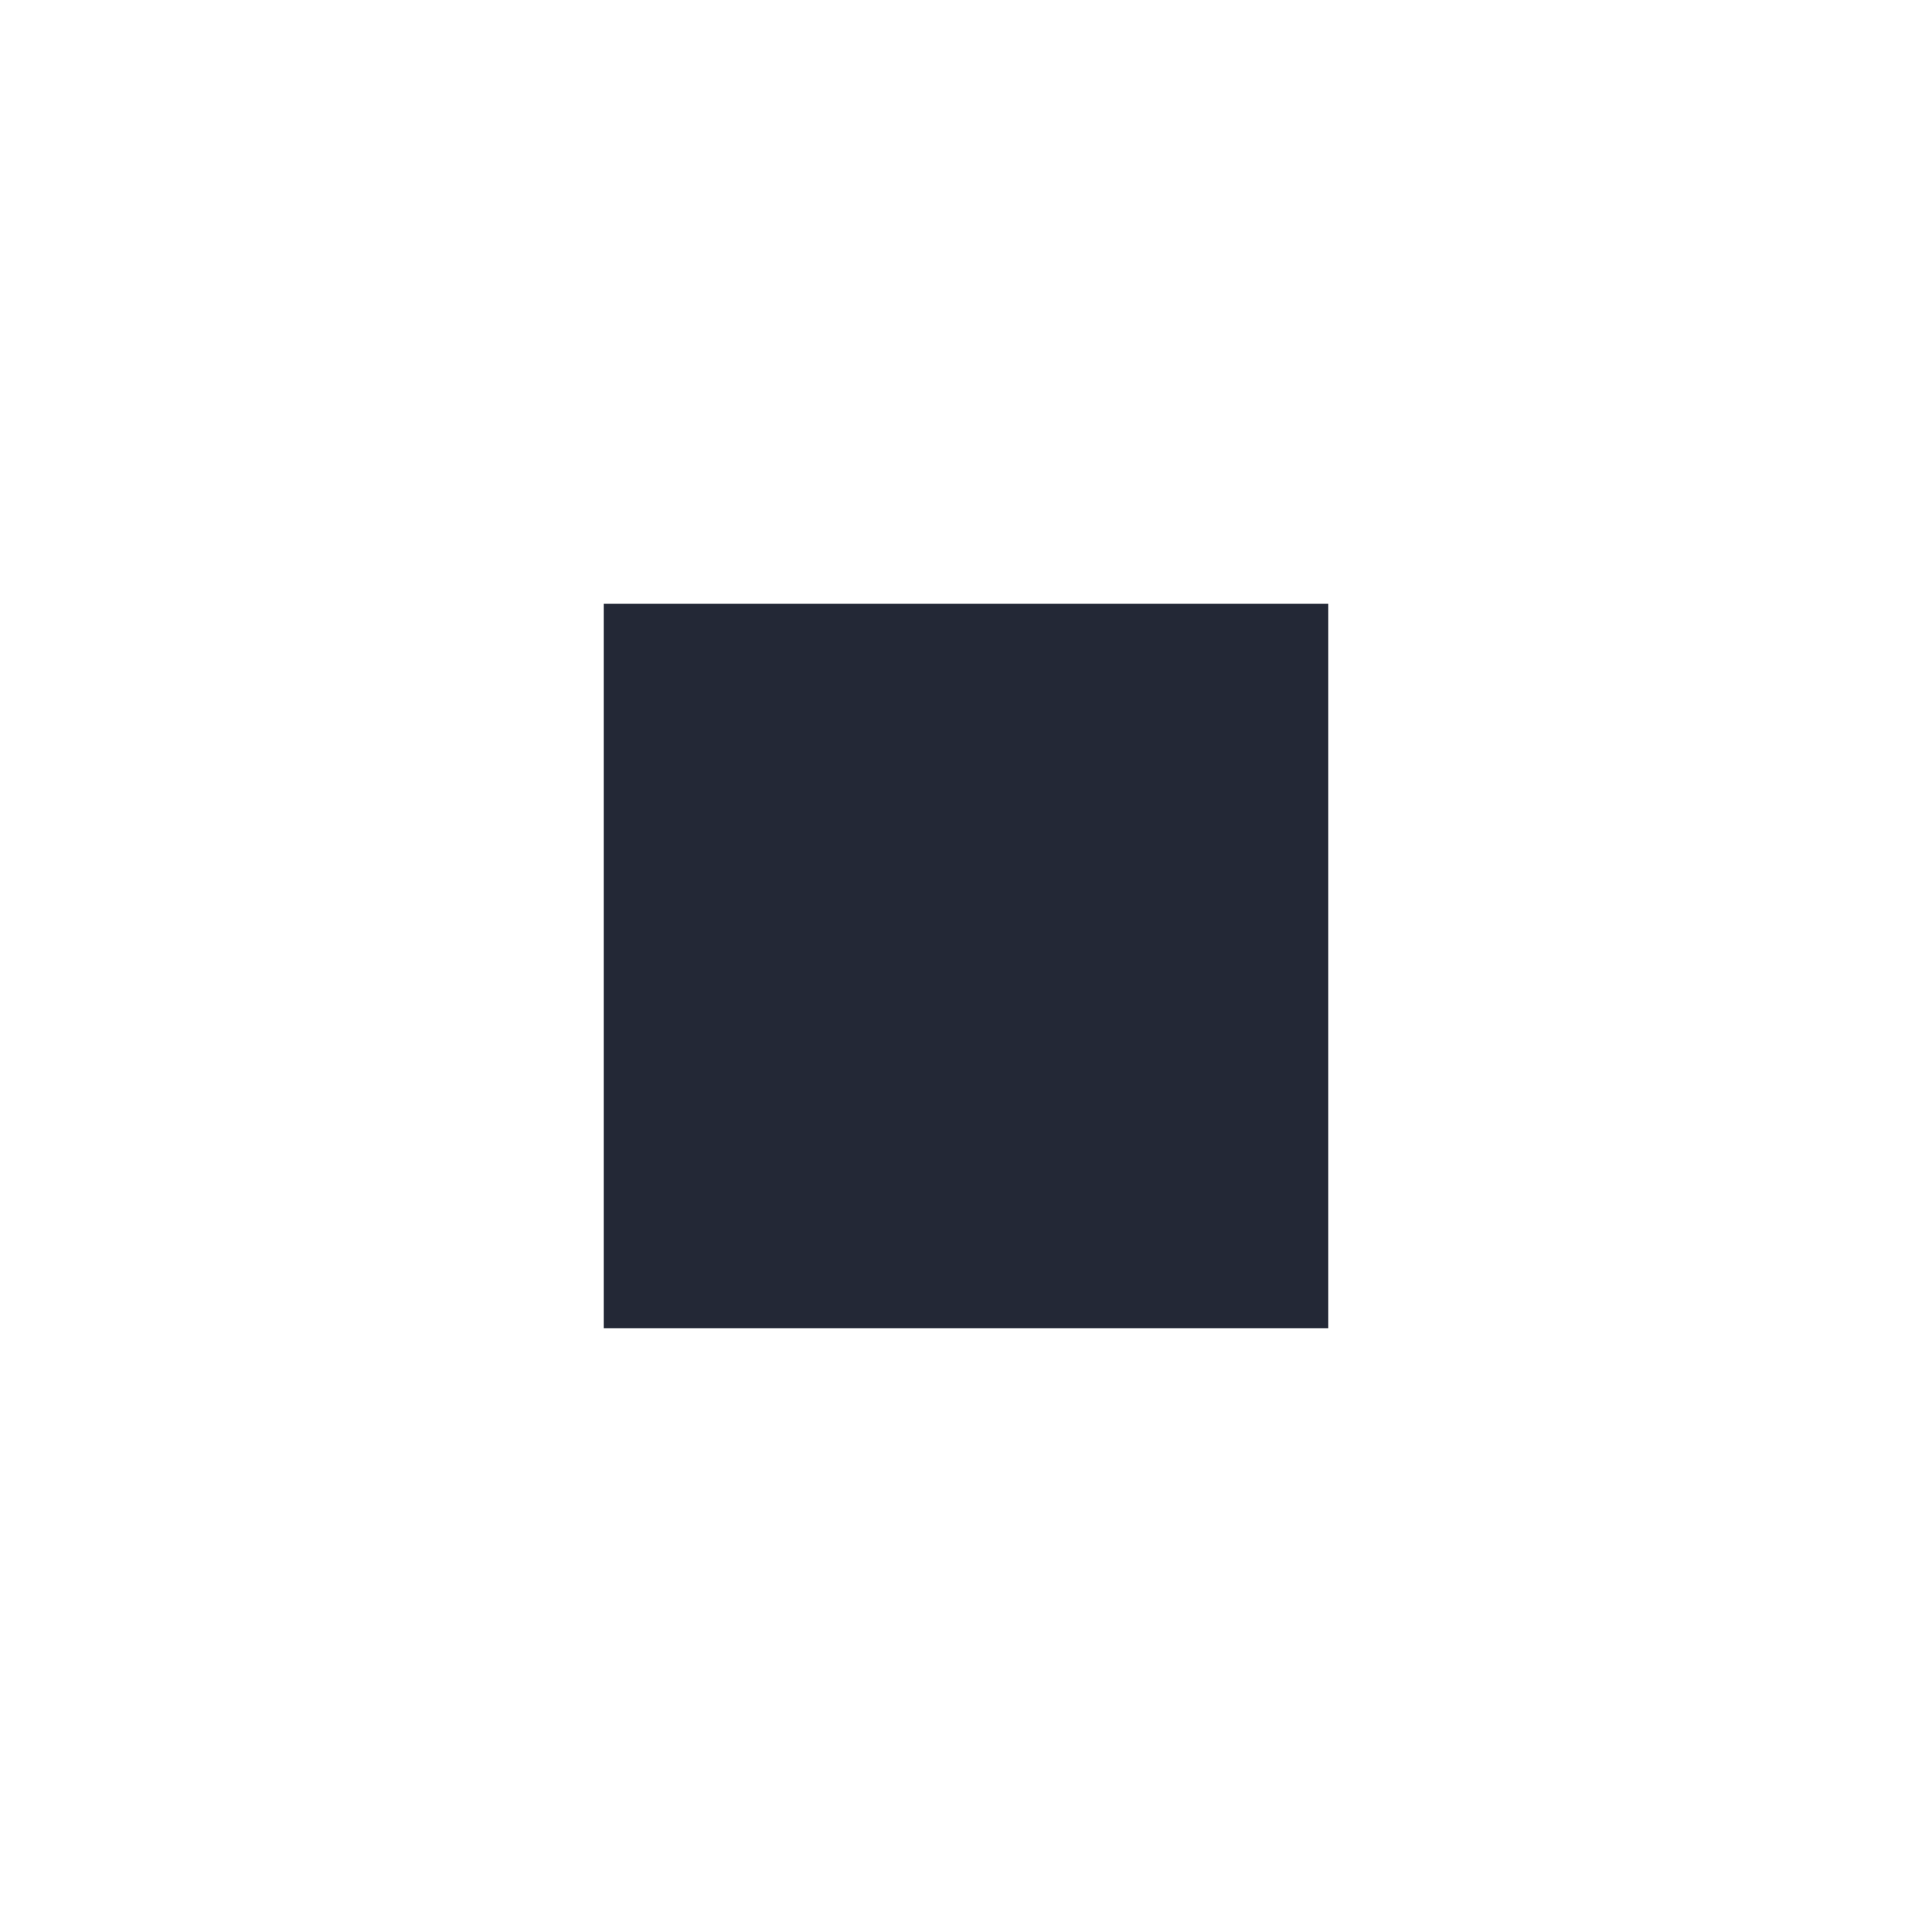
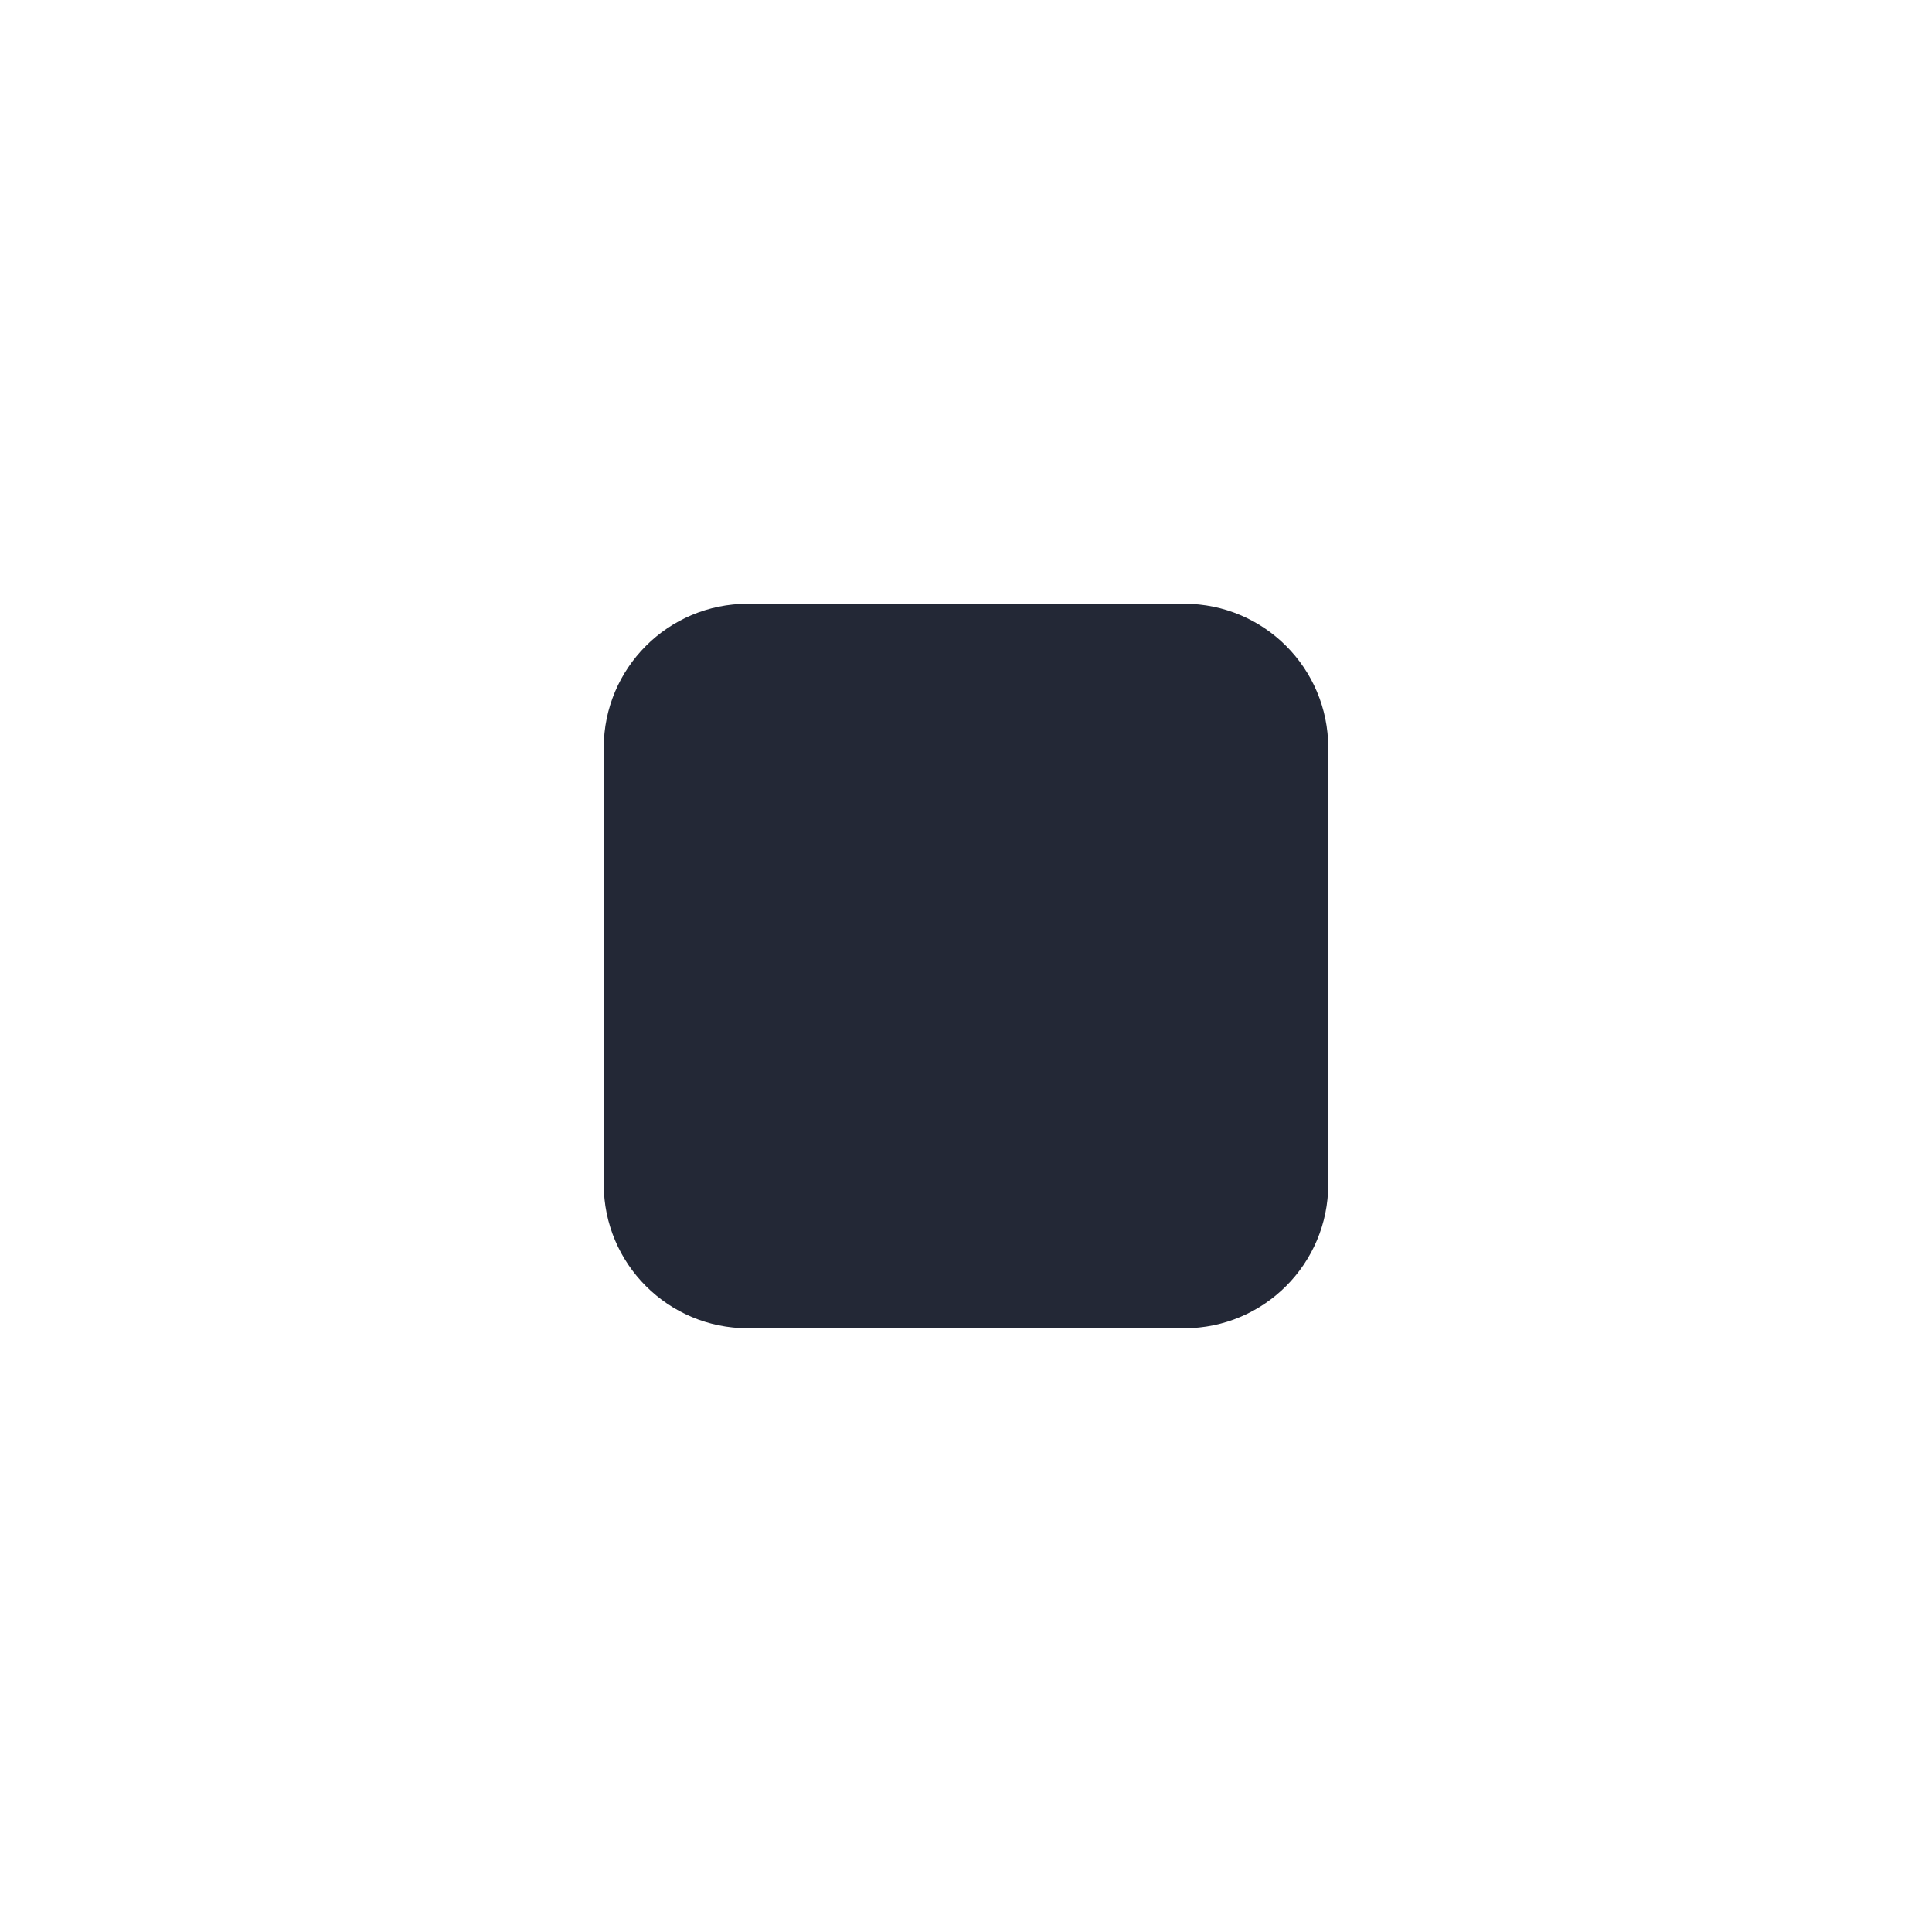
<svg xmlns="http://www.w3.org/2000/svg" width="16" height="16" version="1.1" viewBox="0 0 16 16" id="svg7">
  <defs id="defs3">
    <style id="current-color-scheme" type="text/css">
   .ColorScheme-Text { color:#ffffff; }
  </style>
  </defs>
-   <rect style="opacity:1;fill:#232836;fill-opacity:1;fill-rule:evenodd;stroke:none;stroke-width:2;stroke-linecap:round;stroke-linejoin:round;stroke-miterlimit:4;stroke-dasharray:none;stroke-dashoffset:100;stroke-opacity:1;paint-order:stroke fill markers" id="rect818" width="6" height="6" x="5" y="5" />
+   <rect style="opacity:1;fill:#232836;fill-opacity:1;fill-rule:evenodd;stroke:none;stroke-width:2;stroke-linecap:round;stroke-linejoin:round;stroke-miterlimit:4;stroke-dasharray:none;stroke-dashoffset:100;stroke-opacity:1;paint-order:stroke fill markers" id="rect818" width="6" height="6" x="5" y="5" ry="1.192" />
</svg>
